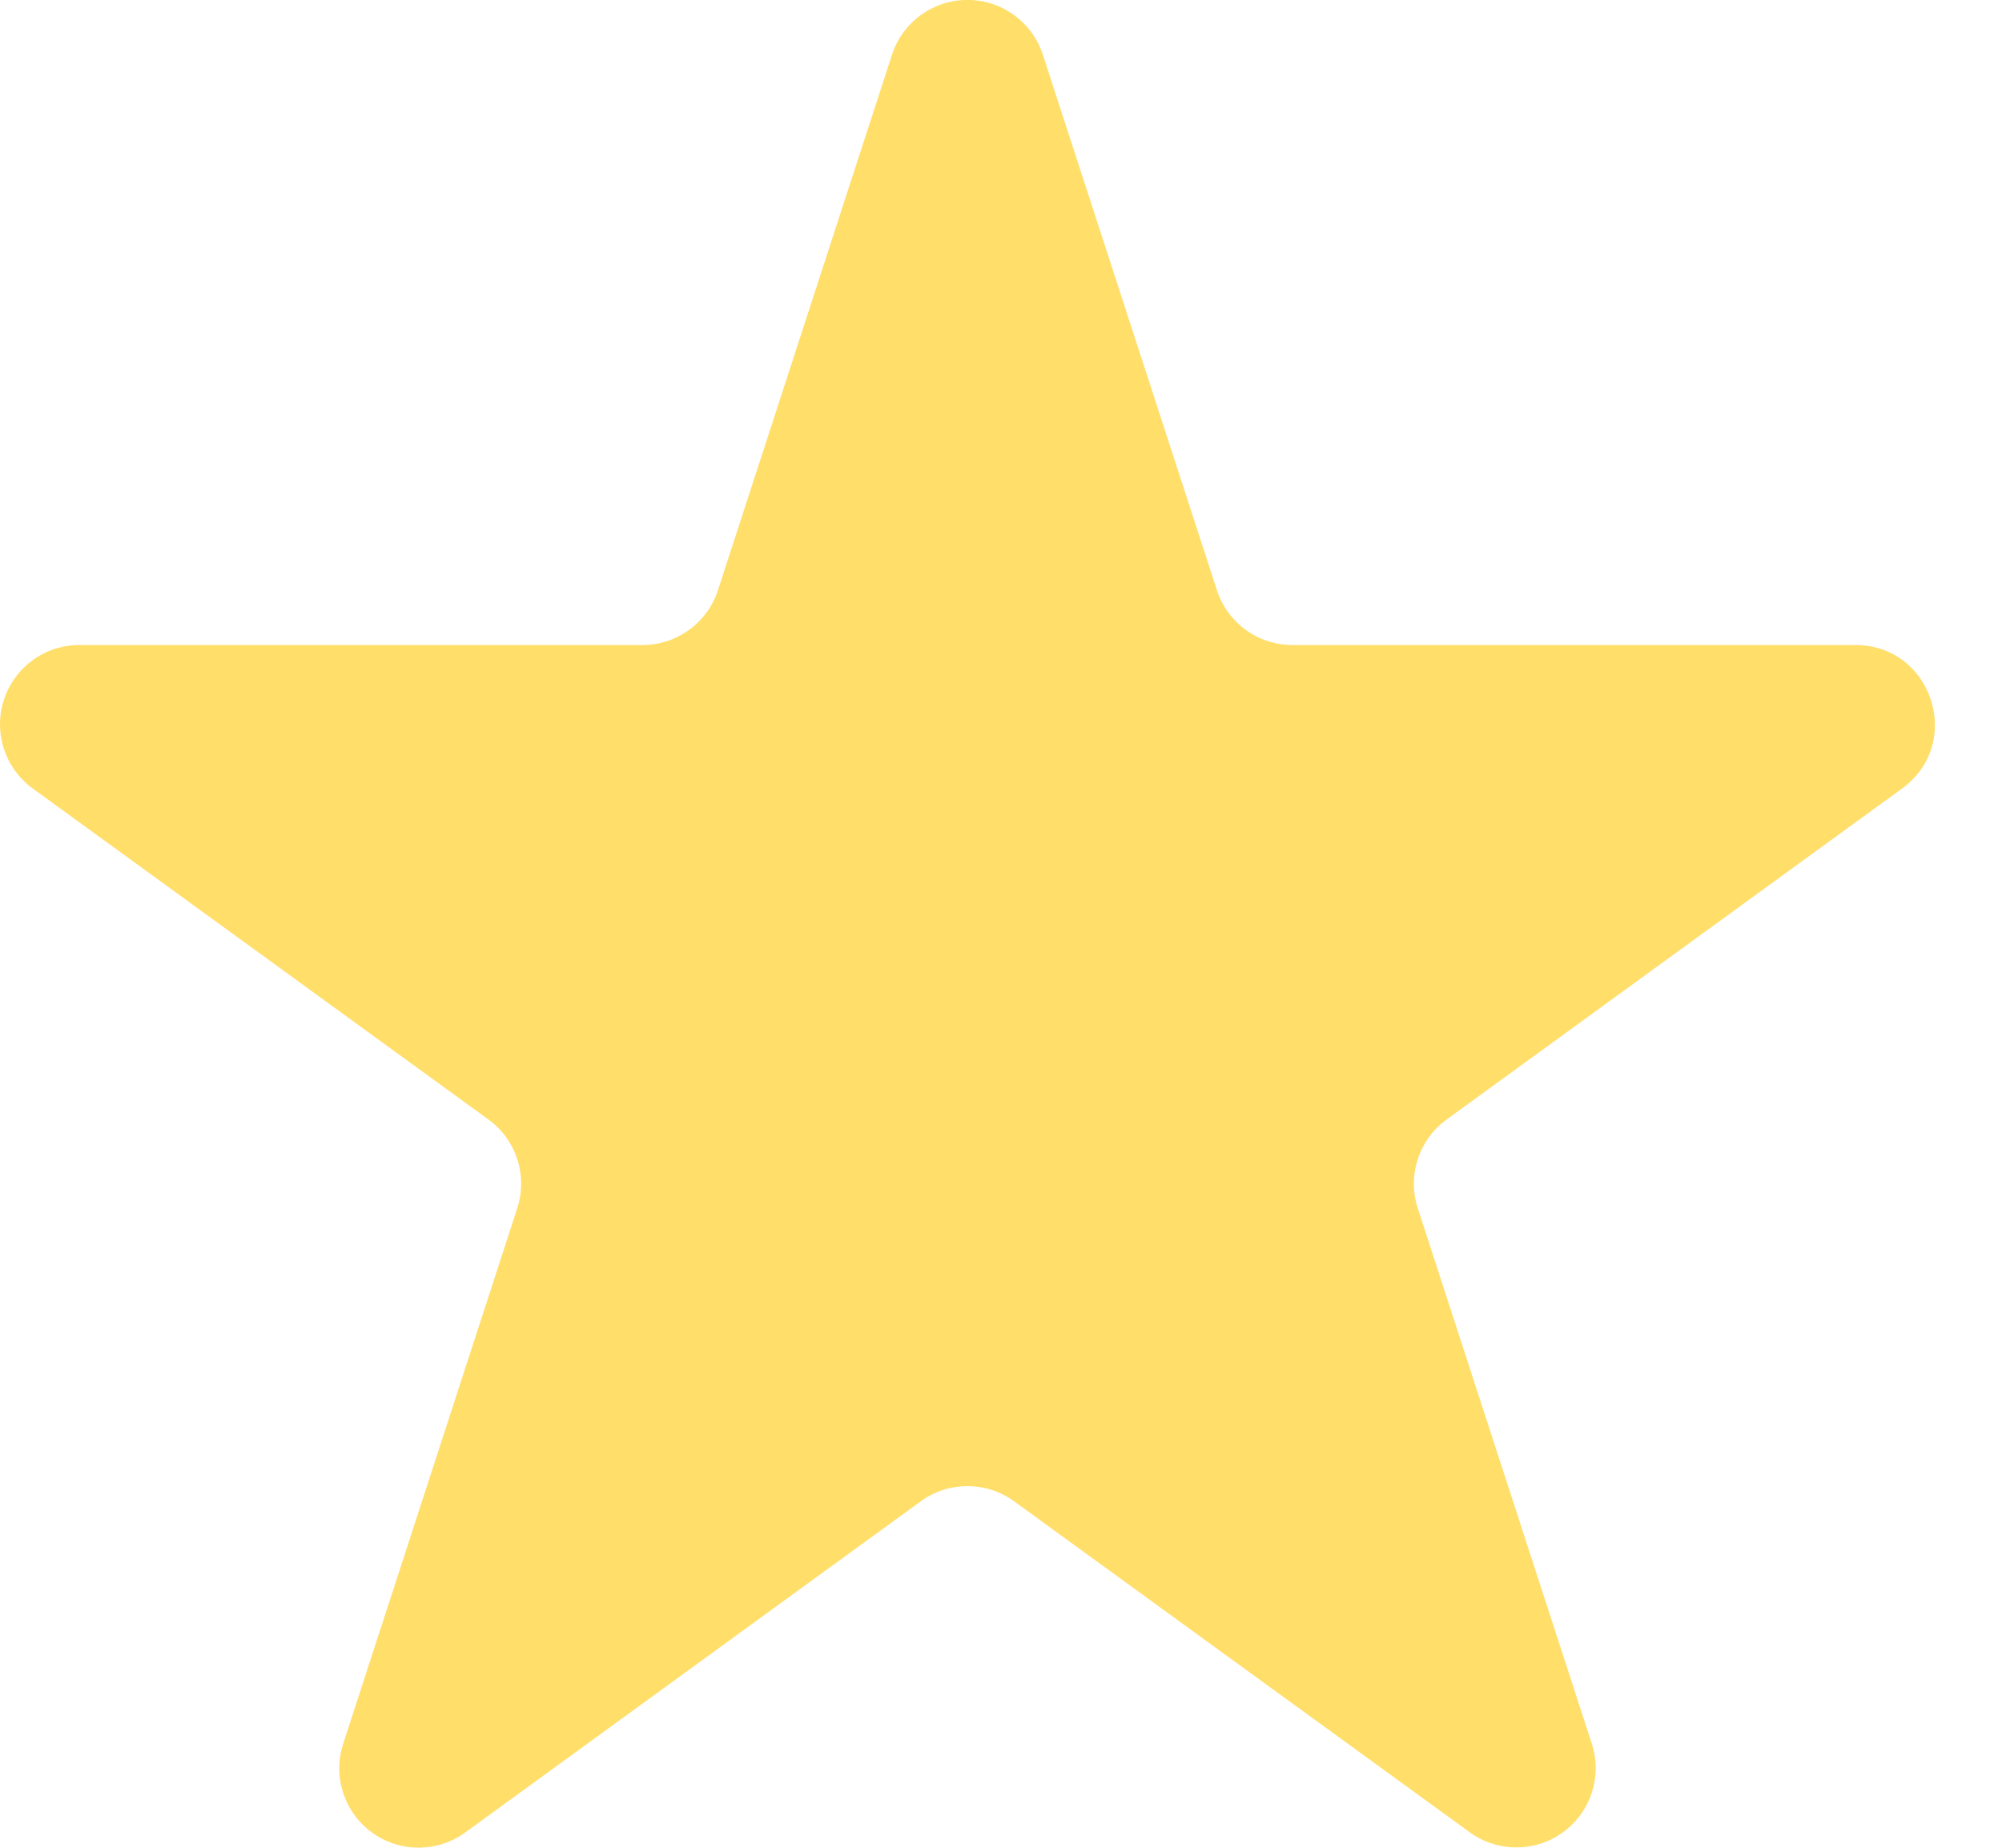
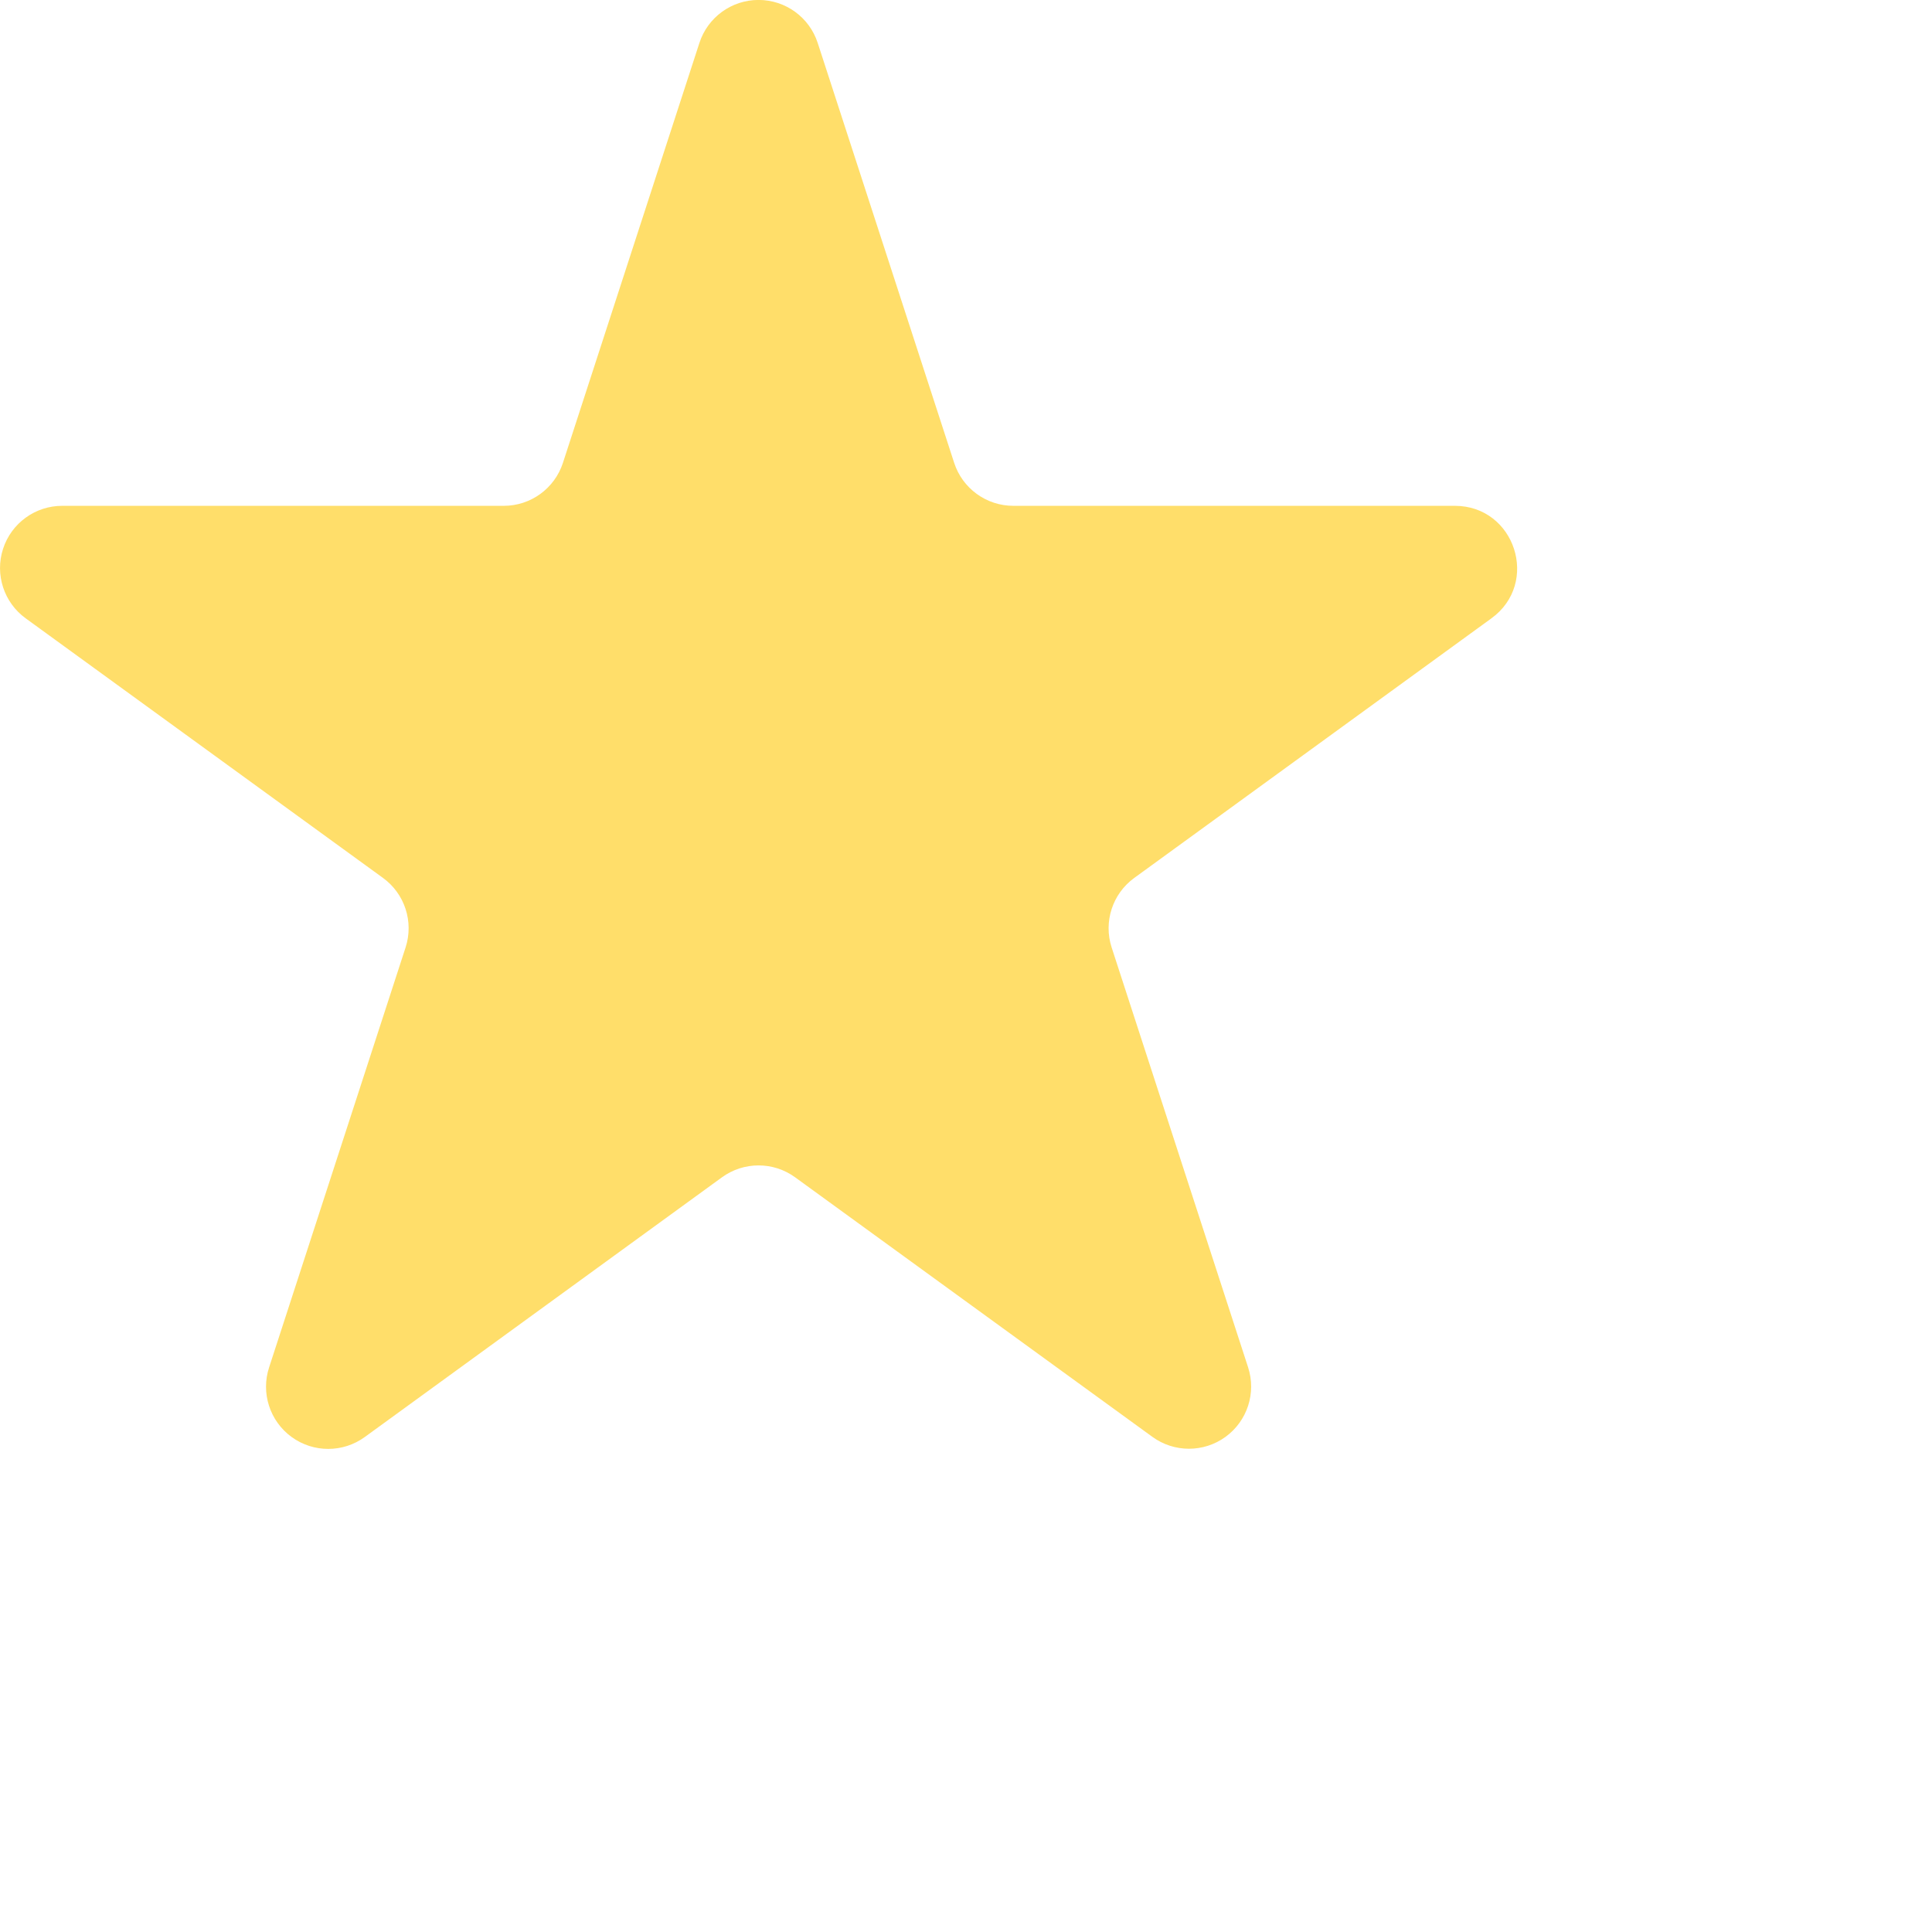
- <svg xmlns="http://www.w3.org/2000/svg" width="13" height="12" fill="none" viewBox="0 0 13 12">
+ <svg xmlns="http://www.w3.org/2000/svg" width="16" height="16" fill="none" viewBox="0 0 16 16">
  <path fill="#FFDE6A" d="M5.792.356a.515.515 0 0 1 .98 0l1.13 3.477a.515.515 0 0 0 .49.356h3.656c.499 0 .707.639.303.932l-2.958 2.15a.515.515 0 0 0-.187.575l1.13 3.477a.515.515 0 0 1-.793.576L6.585 9.75a.515.515 0 0 0-.606 0L3.022 11.9a.515.515 0 0 1-.793-.577l1.13-3.477a.515.515 0 0 0-.188-.576L.213 5.121a.515.515 0 0 1 .303-.932h3.656a.515.515 0 0 0 .49-.356L5.792.356z" />
</svg>
